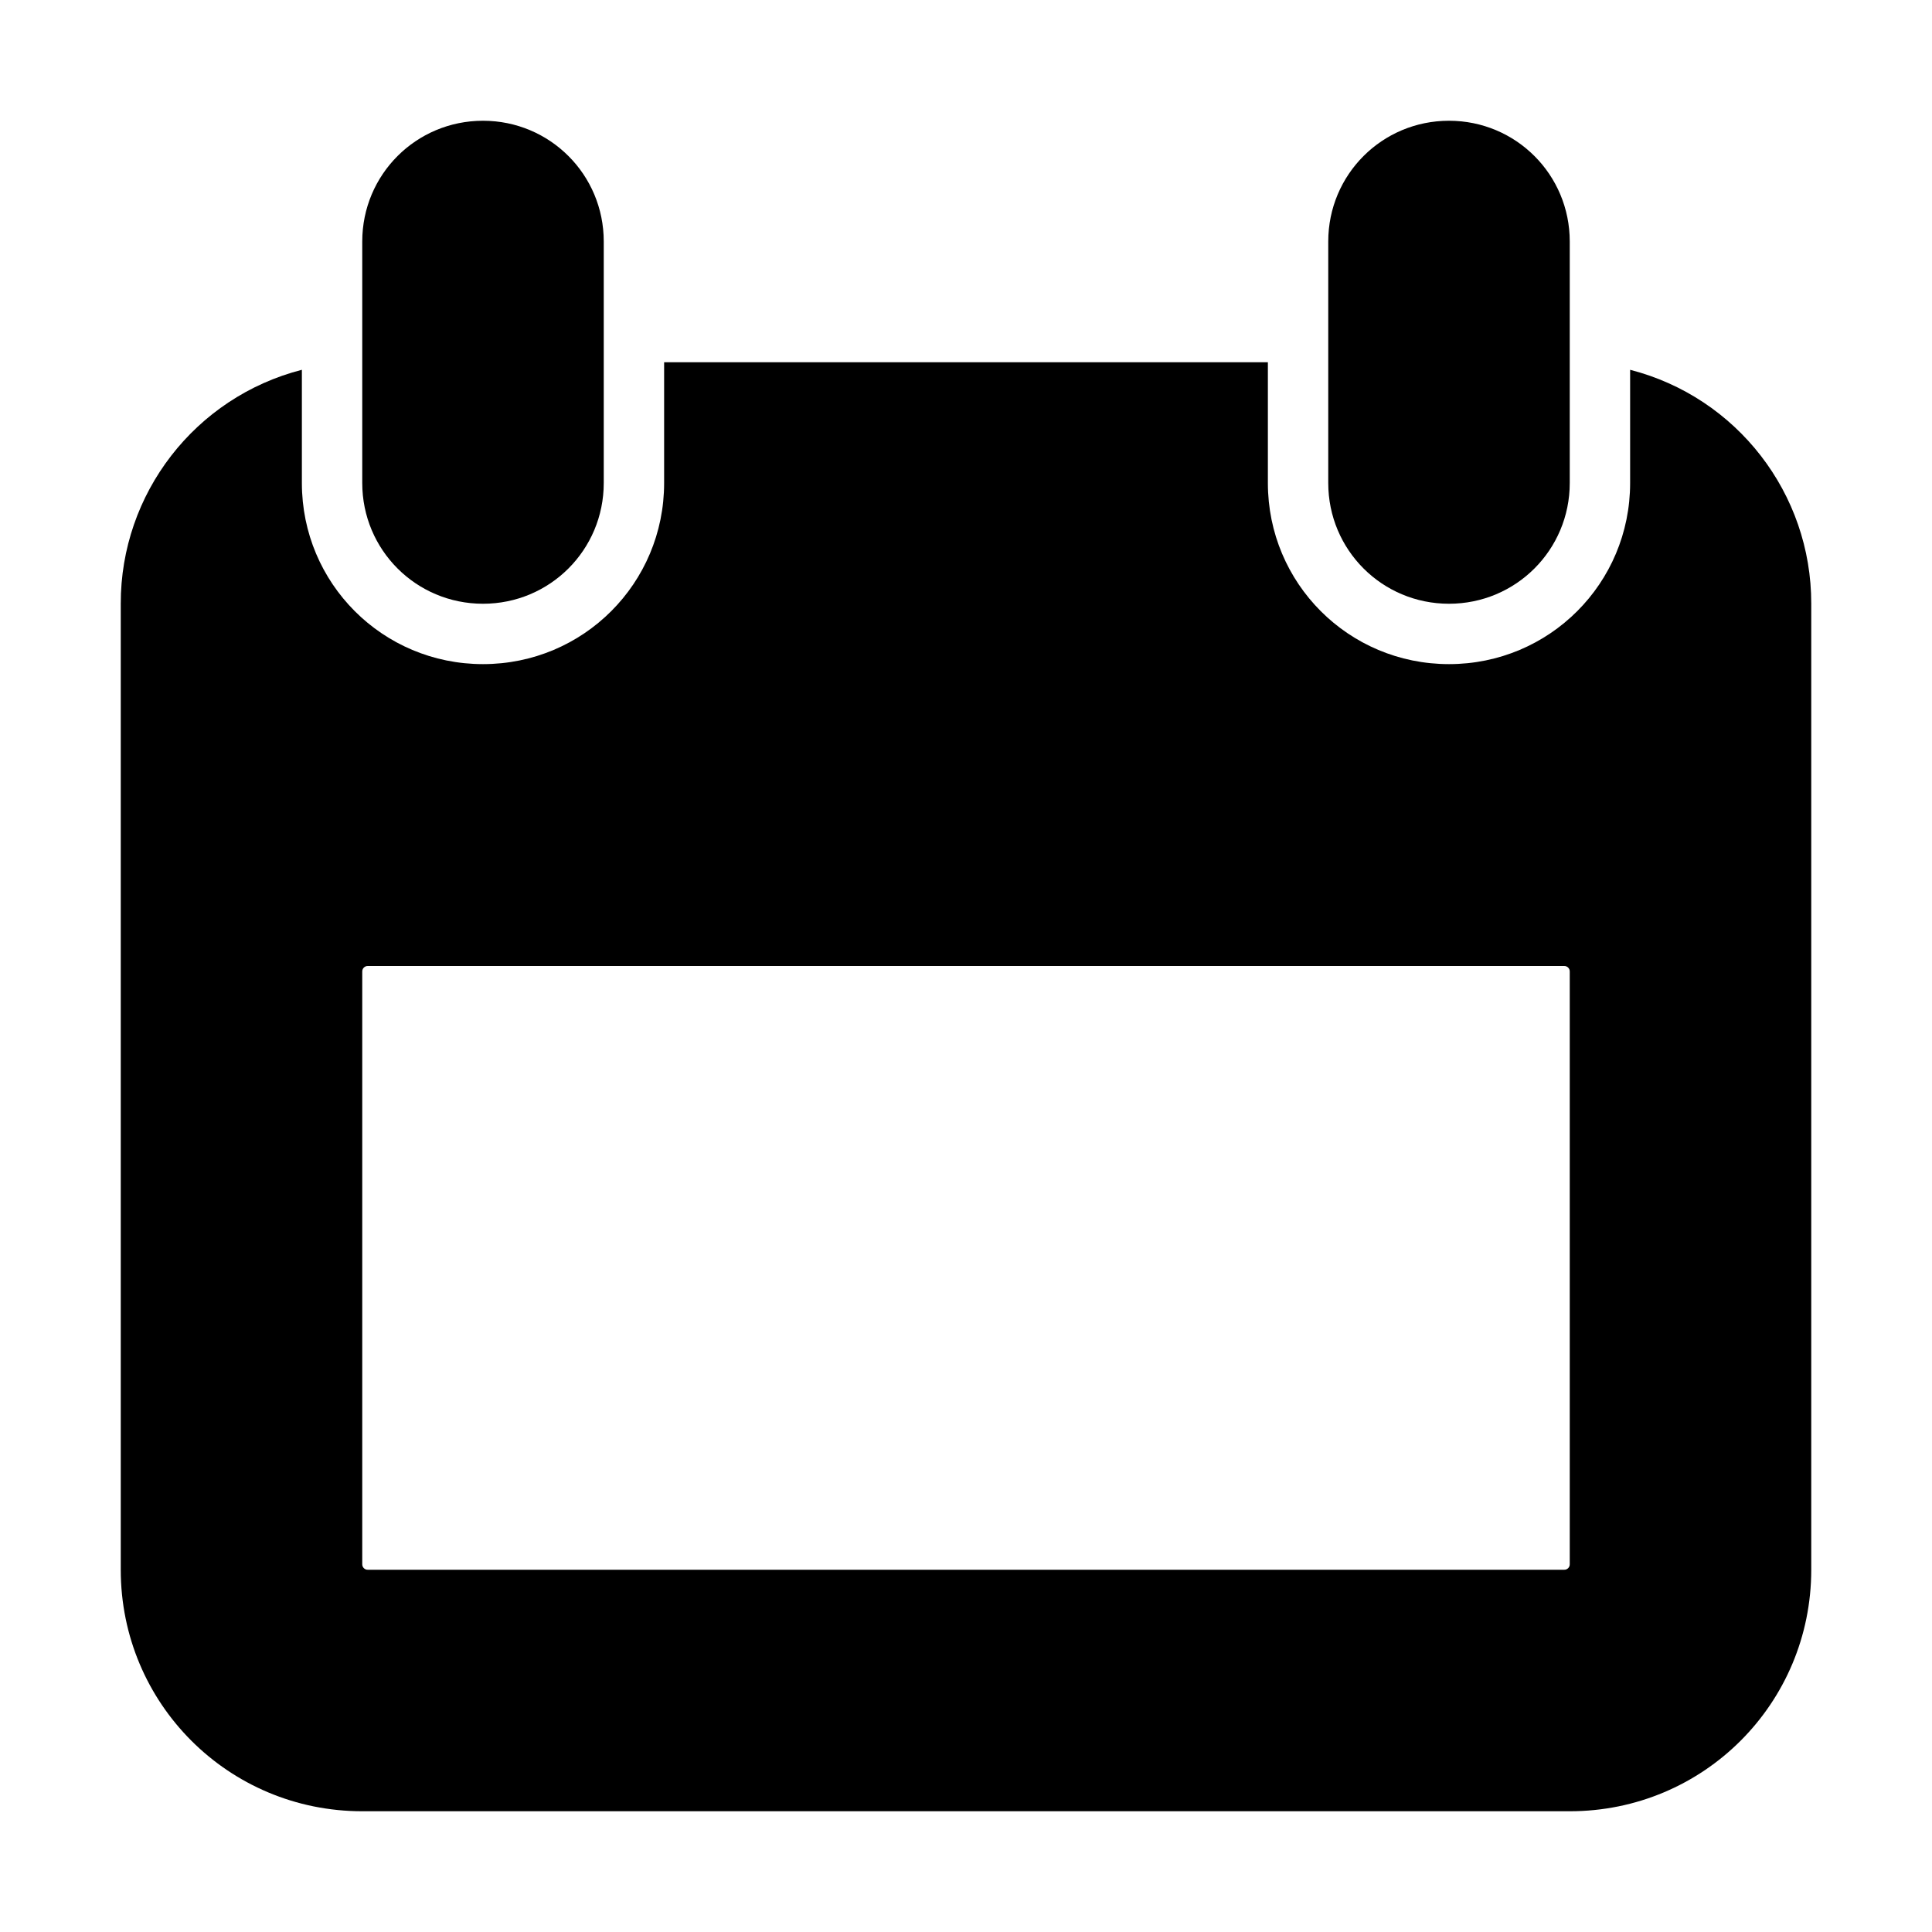
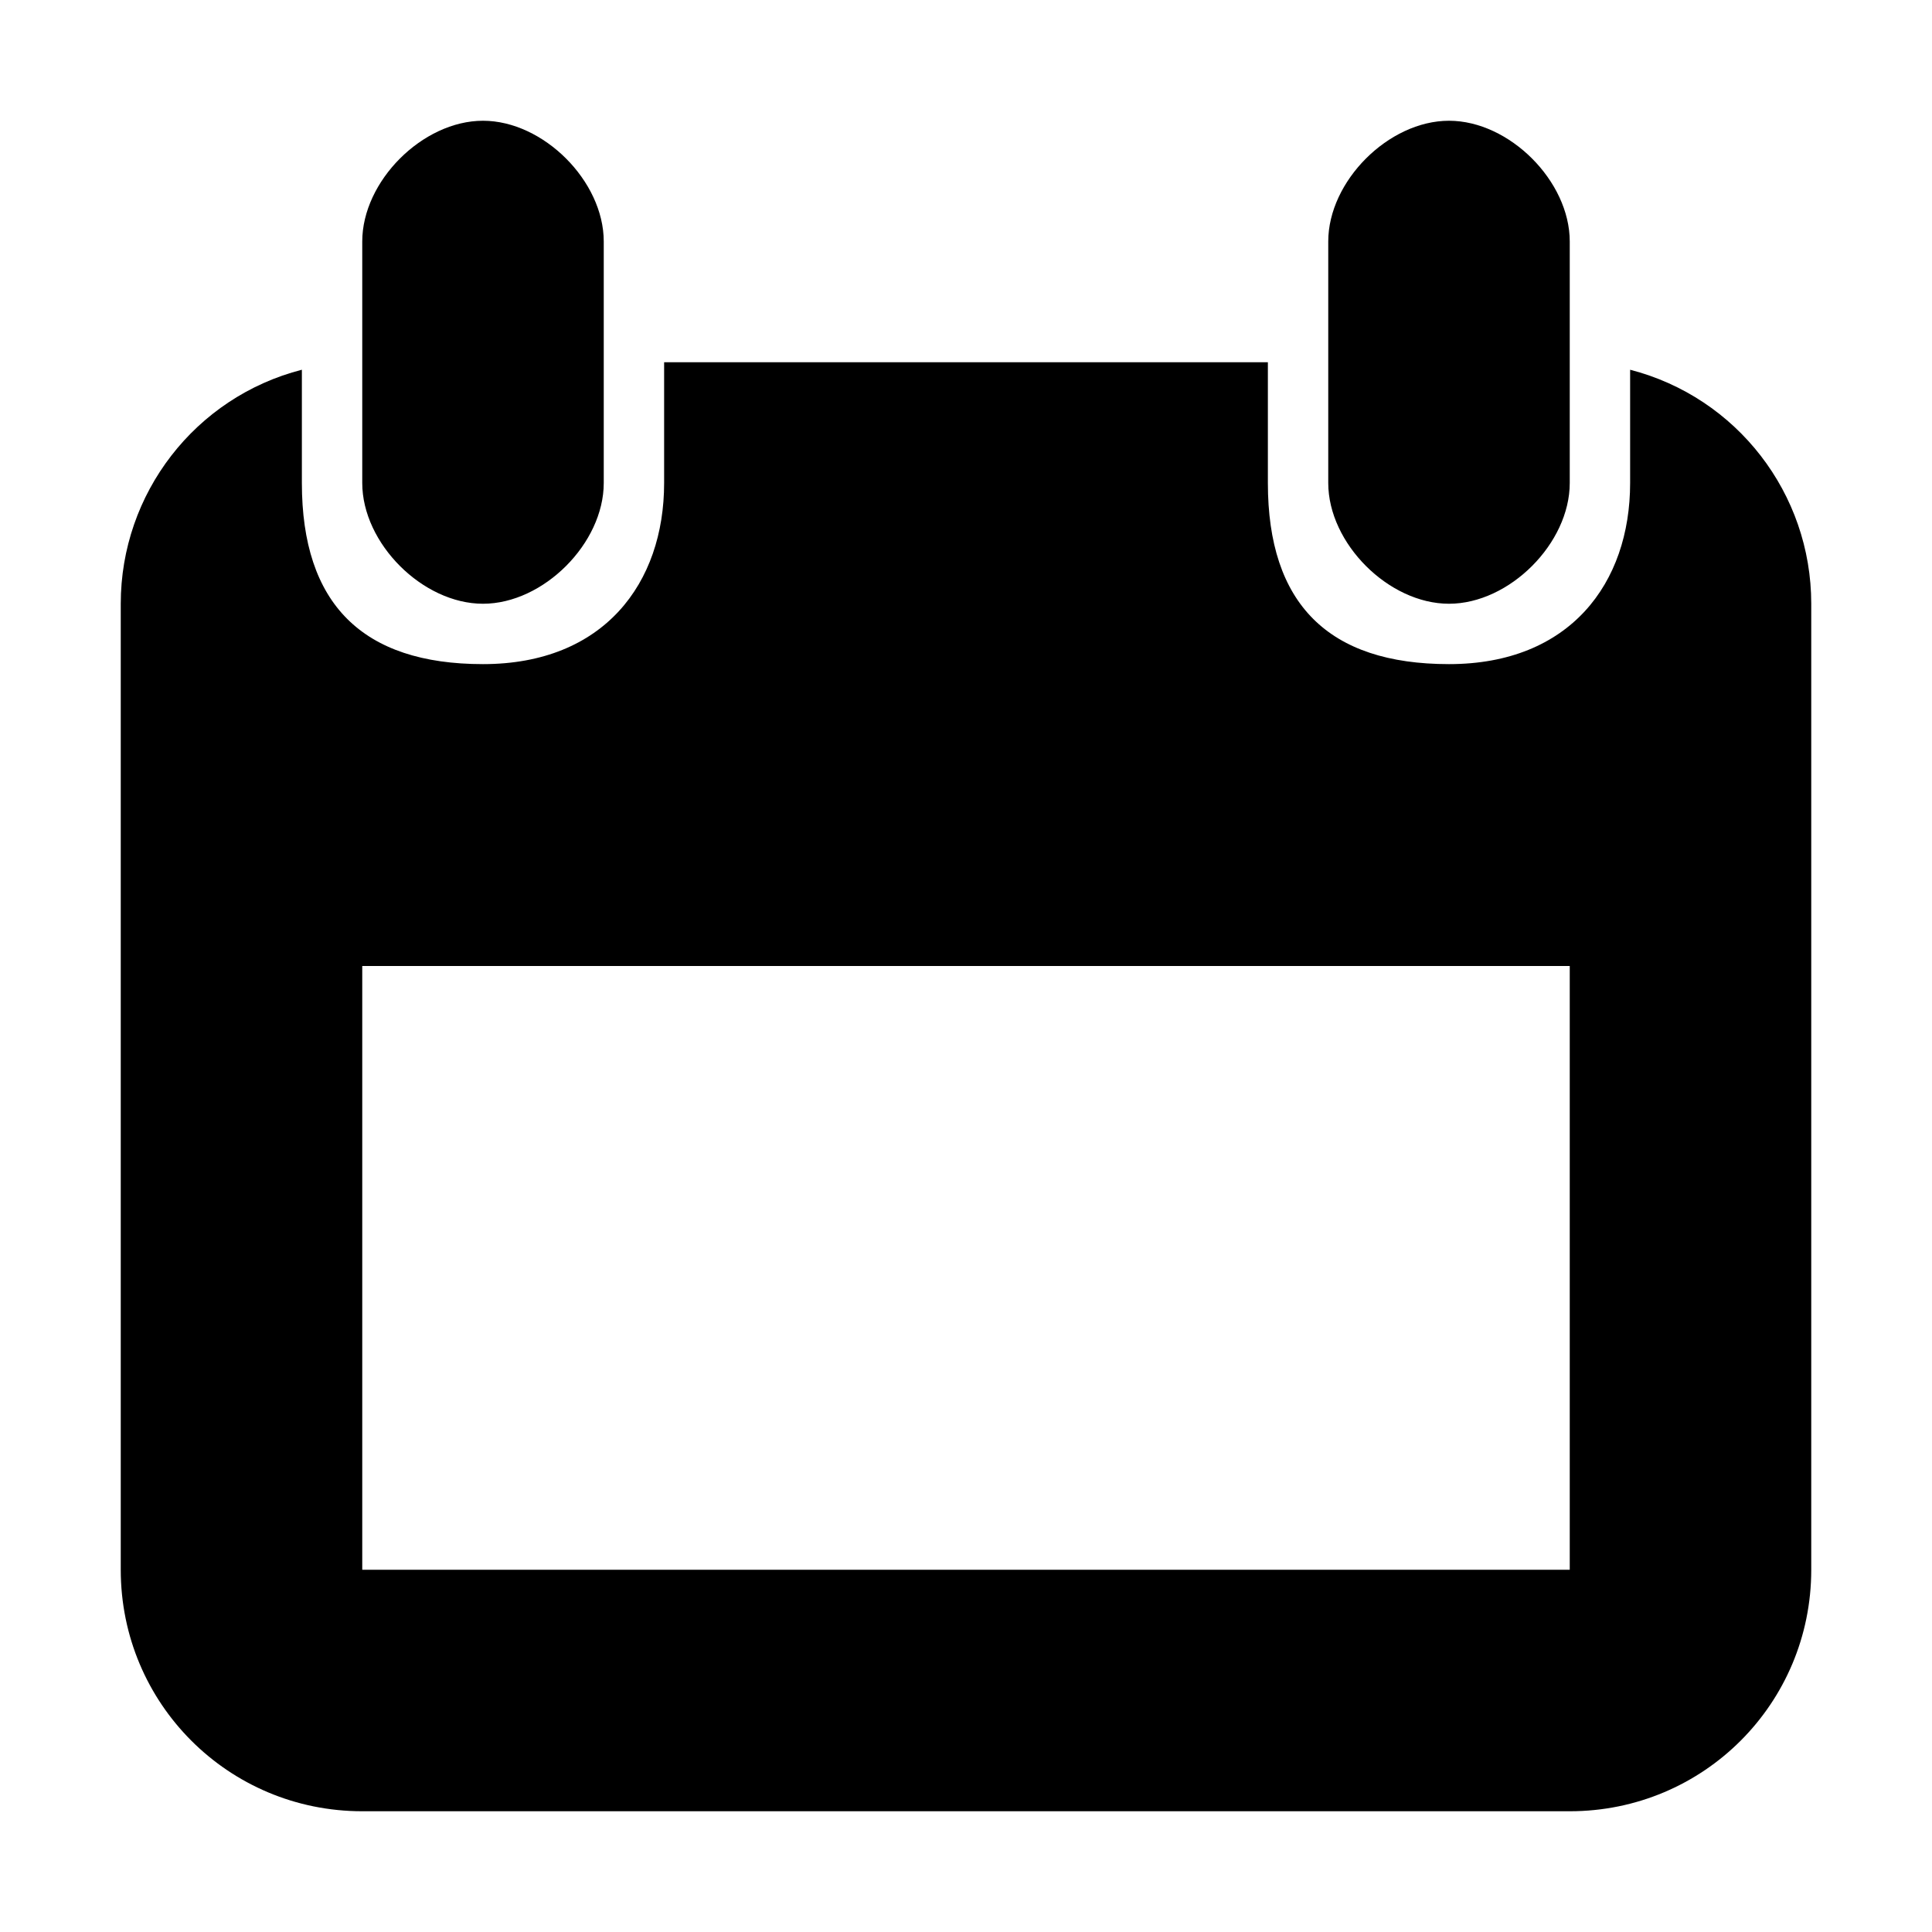
- <svg xmlns="http://www.w3.org/2000/svg" height="32" width="32" viewbox="0 0 32 32">
-   <path d="M8 2c-1.108 0-2 .892-2 2v4c0 1.108.892 2 2 2s2-.892 2-2V4c0-1.108-.892-2-2-2zm16 0c-1.108 0-2 .892-2 2v4c0 1.108.892 2 2 2s2-.892 2-2V4c0-1.108-.892-2-2-2zM11 6v2c0 1.662-1.338 3-3 3S5 9.662 5 8V6.125A3.993 3.993 0 0 0 2 10v16c0 2.216 1.784 4 4 4h20c2.216 0 4-1.784 4-4V10a3.993 3.993 0 0 0-3-3.875V8c0 1.662-1.338 3-3 3s-3-1.338-3-3V6zM6.094 16h19.812a.09.09 0 0 1 .094.094v9.812a.09.09 0 0 1-.094.094H6.094A.09.09 0 0 1 6 25.906v-9.812A.09.09 0 0 1 6.094 16z" />
+ <svg xmlns="http://www.w3.org/2000/svg" height="16" width="16" version="1.1" viewbox="0 0 16 16">
+   <path d="m4 1c-0.5 0-1 0.5-1 1v2c0 0.5 0.5 1 1 1s1-0.5 1-1v-2c0-0.5-0.5-1-1-1zm8 0c-0.5 0-1 0.5-1 1v2c0 0.5 0.5 1 1 1s1-0.5 1-1v-2c0-0.5-0.5-1-1-1zm-6.5 2v1c0 0.831-0.5 1.5-1.5 1.5s-1.5-0.5-1.5-1.5v-0.938c-0.884 0.227-1.5 1.025-1.5 1.938v8c0 1.108 0.892 2 2 2h10c1.108 0 2-0.892 2-2v-8c0-0.913-0.616-1.71-1.5-1.938v0.938c0 0.831-0.5 1.5-1.5 1.5s-1.5-0.5-1.5-1.5v-1zm7.5 5v5h-10v-5z" />
</svg>
